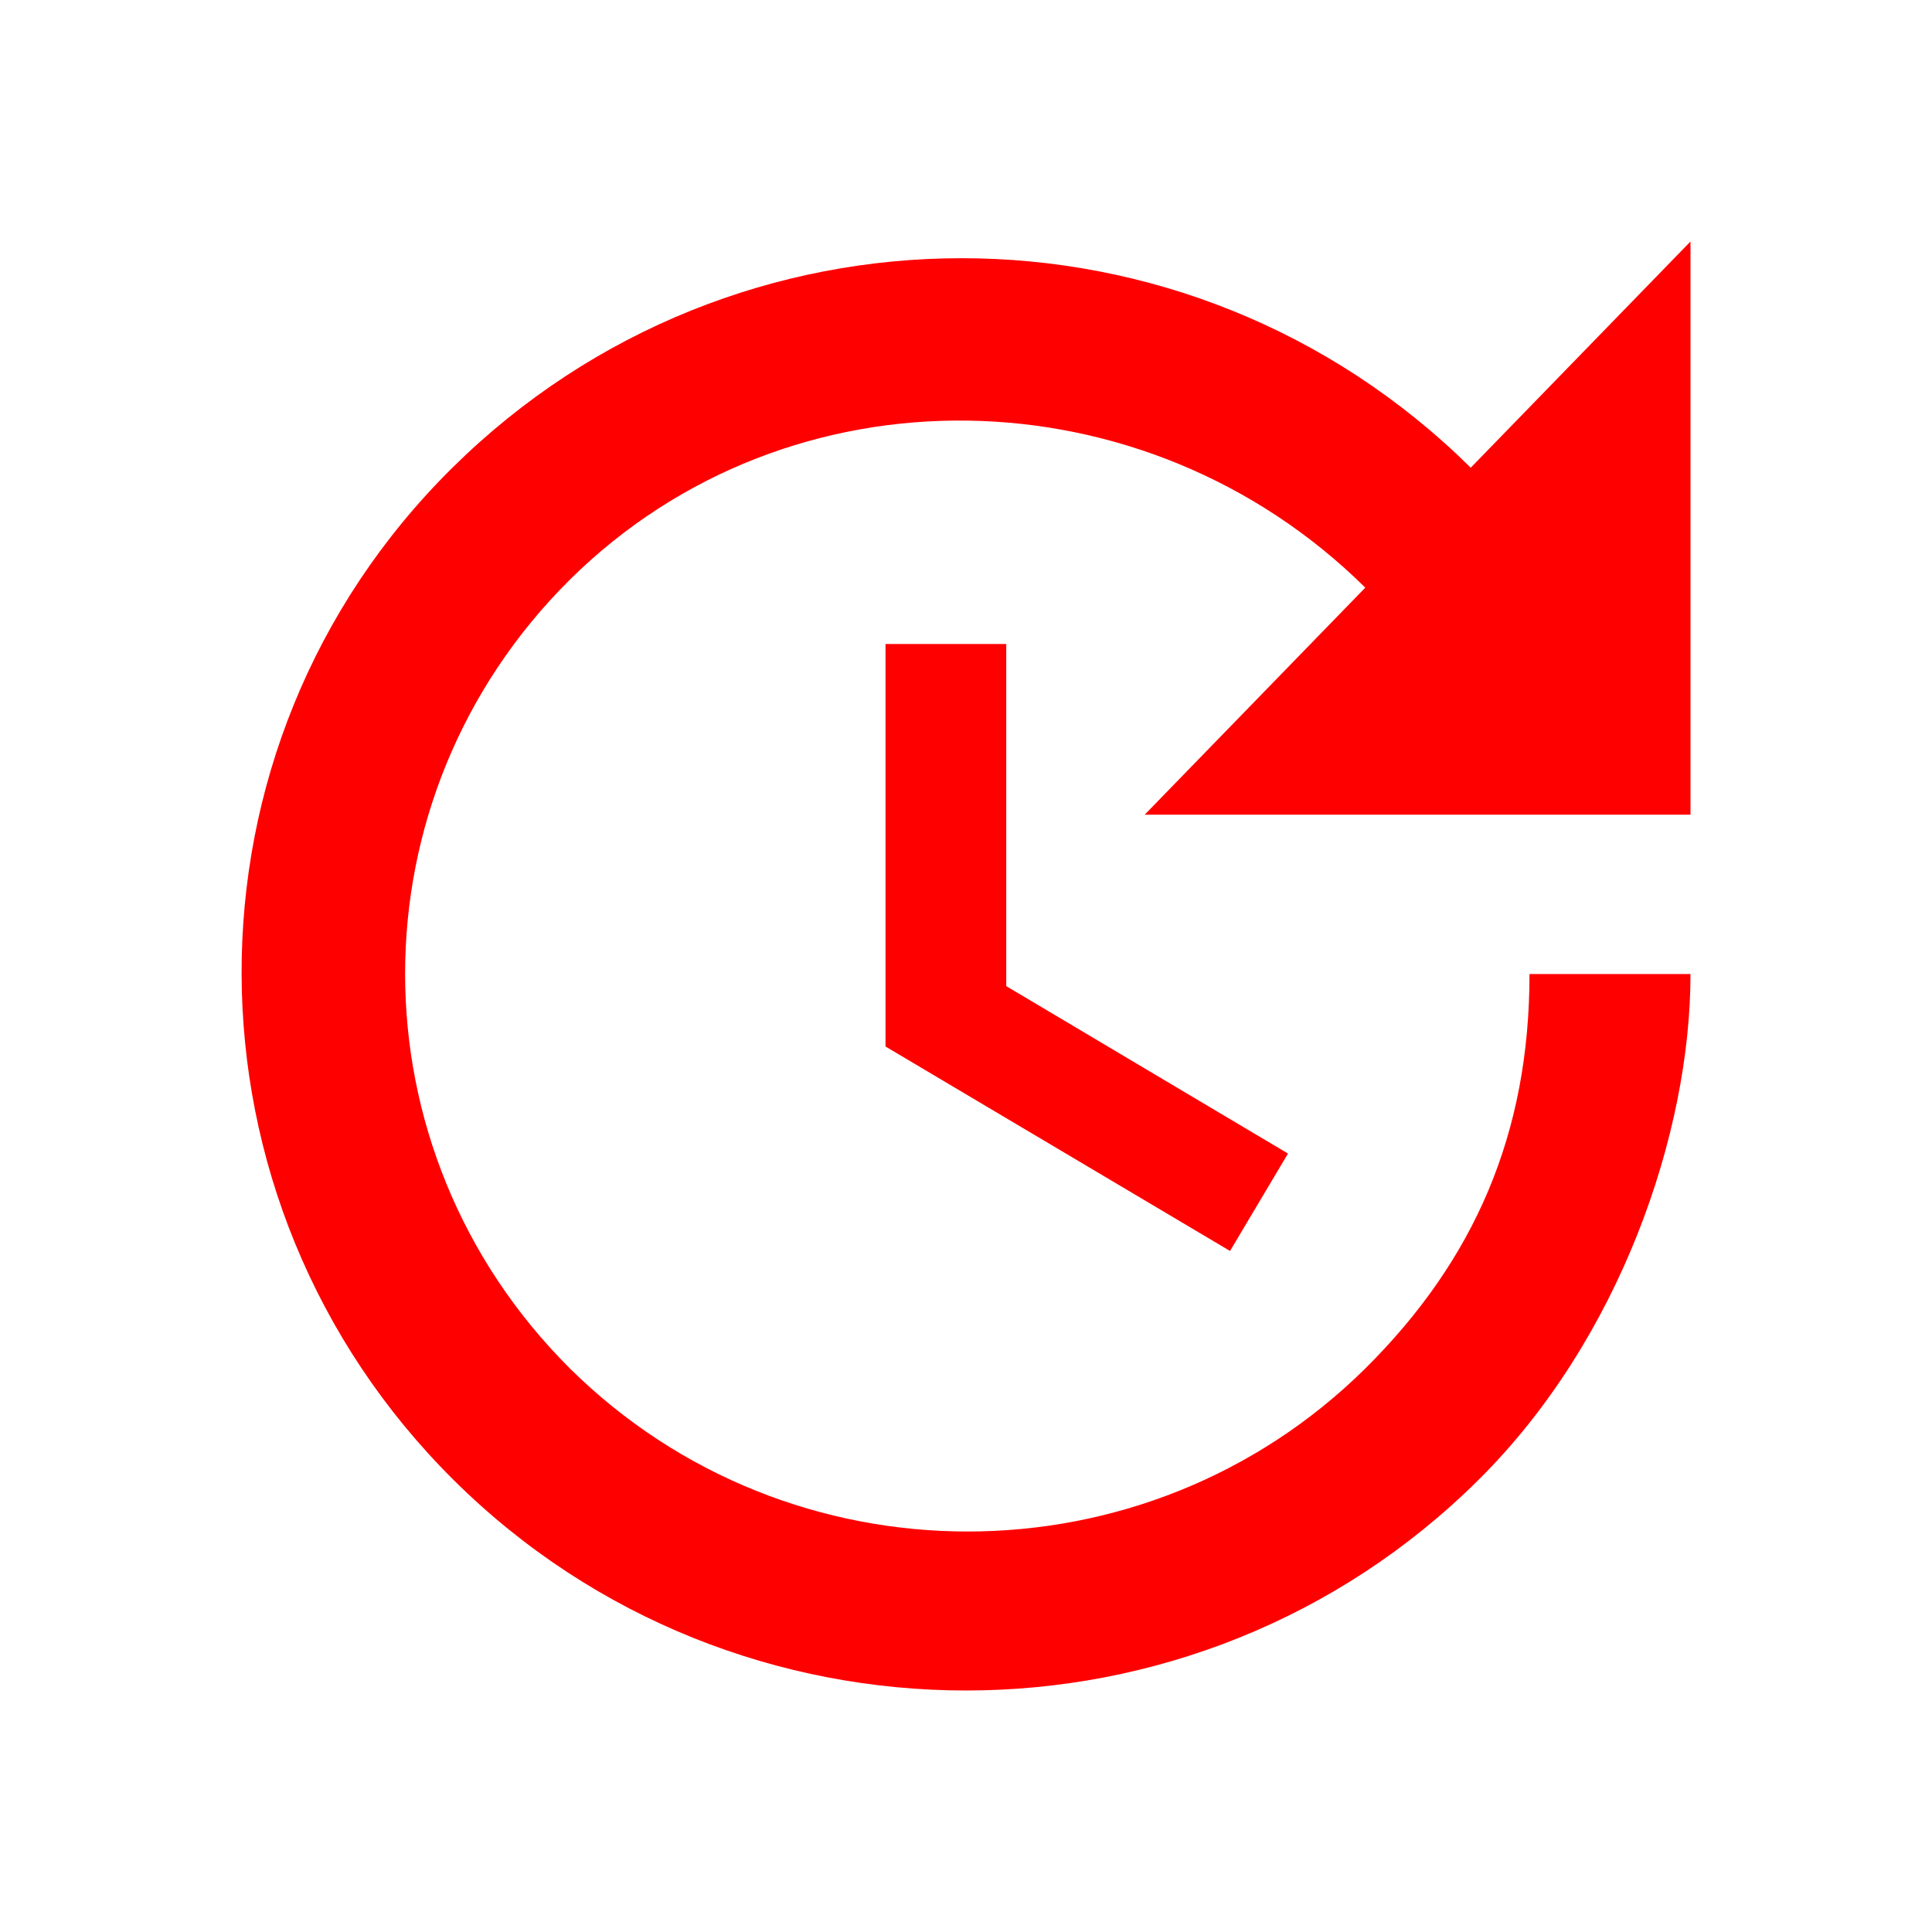
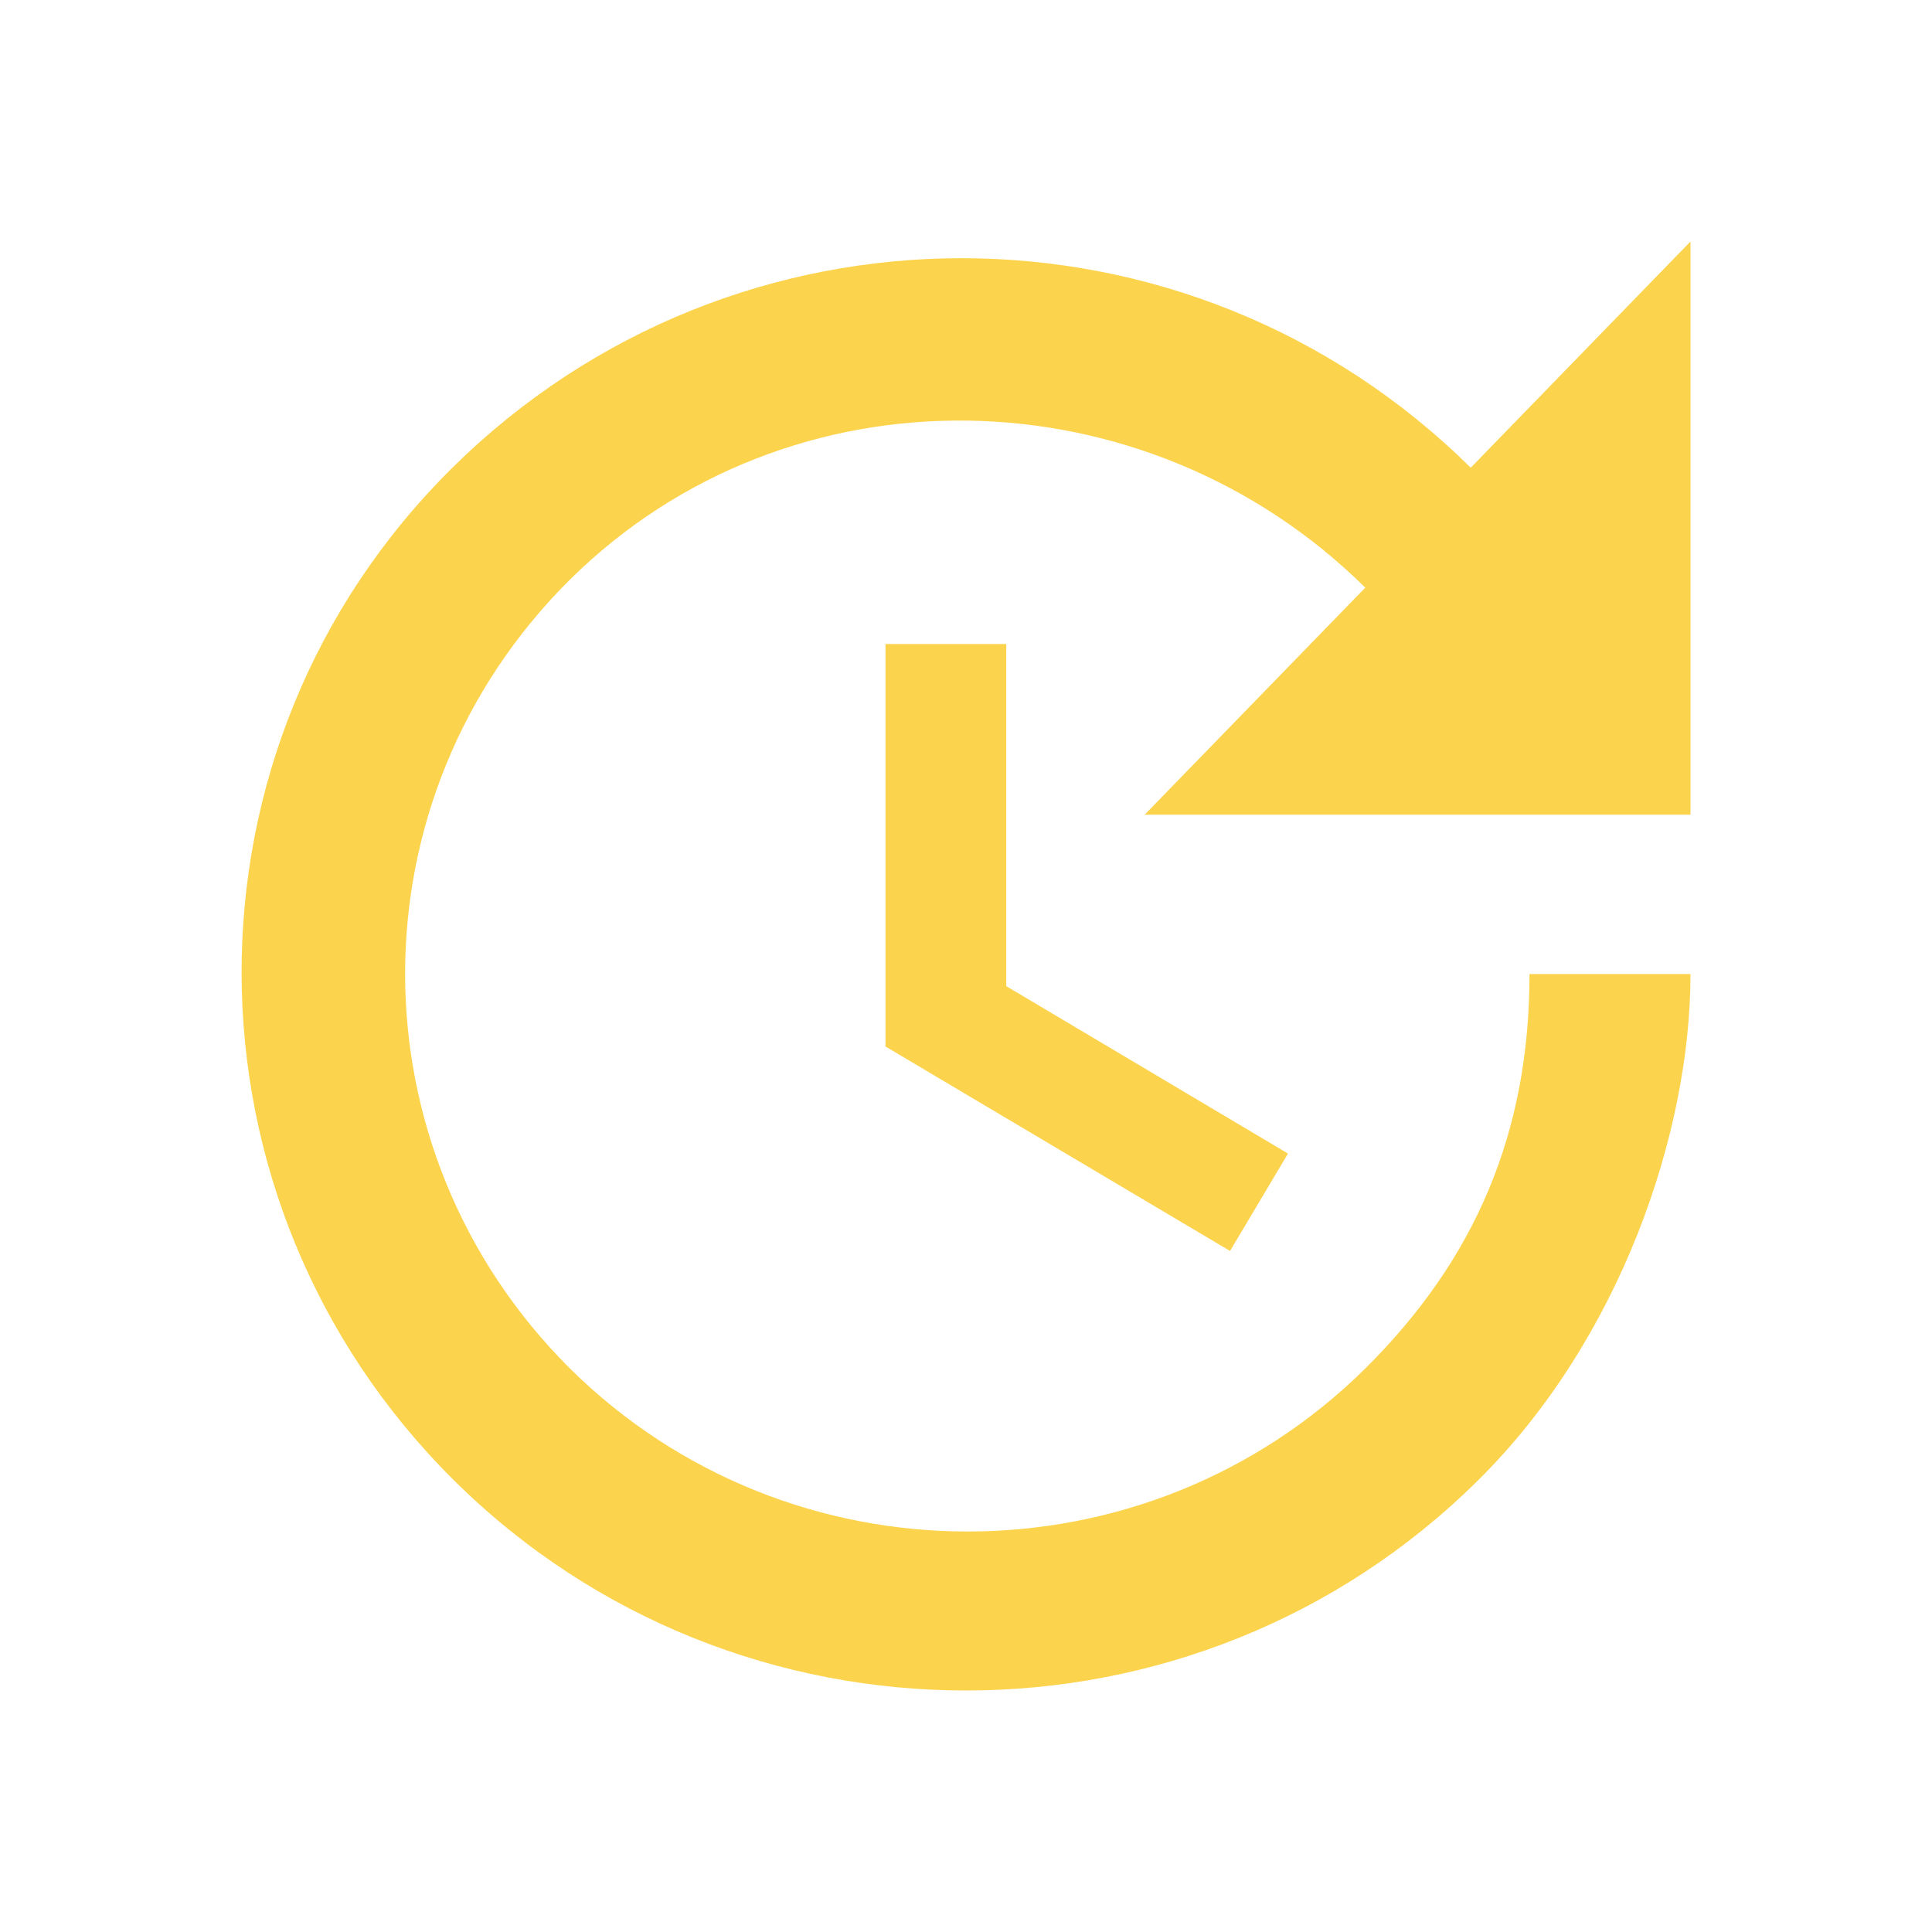
- <svg xmlns="http://www.w3.org/2000/svg" width="24" height="24" viewBox="0 0 24 24" fill="#FF0000">
+ <svg xmlns="http://www.w3.org/2000/svg" width="24" height="24" viewBox="0 0 24 24" fill="#FCD34D">
  <path d="M21,10.12H14.22L16.96,7.3C14.23,4.6 9.81,4.5 7.08,7.2C4.35,9.91 4.35,14.28 7.08,17C9.81,19.7 14.23,19.7 16.96,17C18.32,15.65 19,14.08 19,12.1H21C21,14.08 20.12,16.65 18.36,18.39C14.85,21.87 9.15,21.87 5.64,18.39C2.14,14.92 2.11,9.28 5.62,5.81C9.13,2.34 14.76,2.34 18.27,5.81L21,3V10.12M12.5,8V12.25L16,14.33L15.28,15.54L11,13V8H12.5Z" />
</svg>
